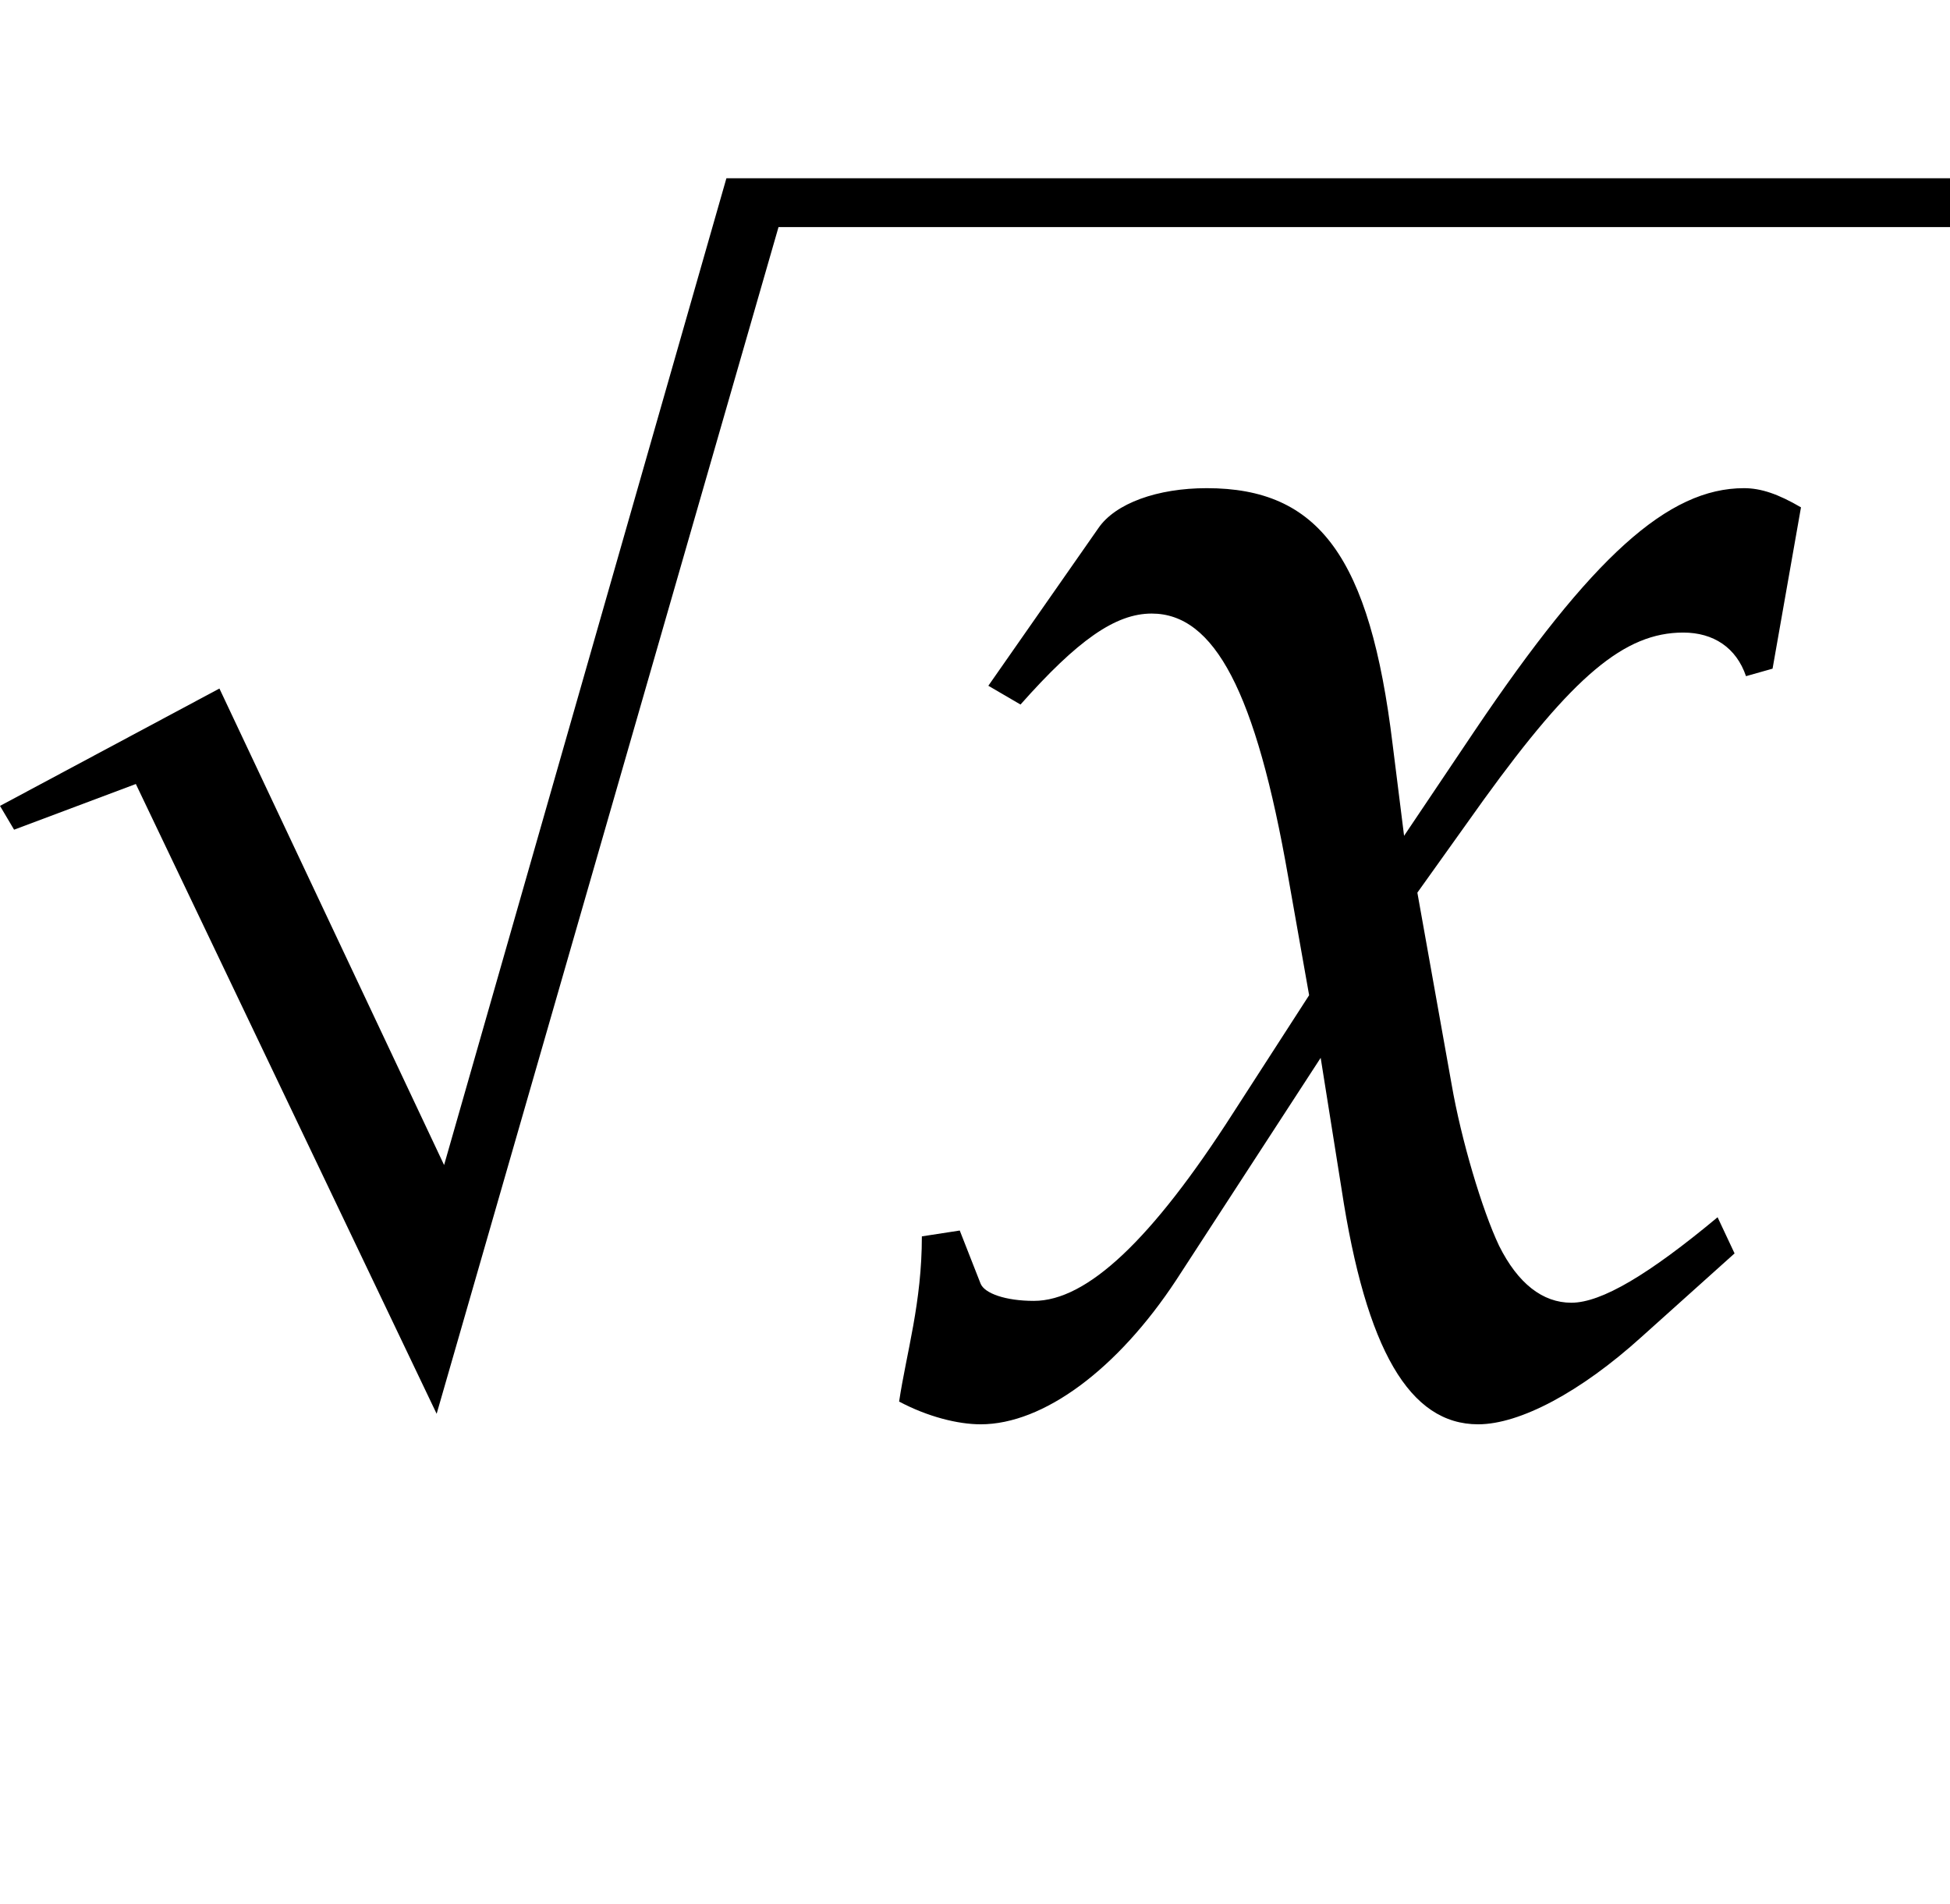
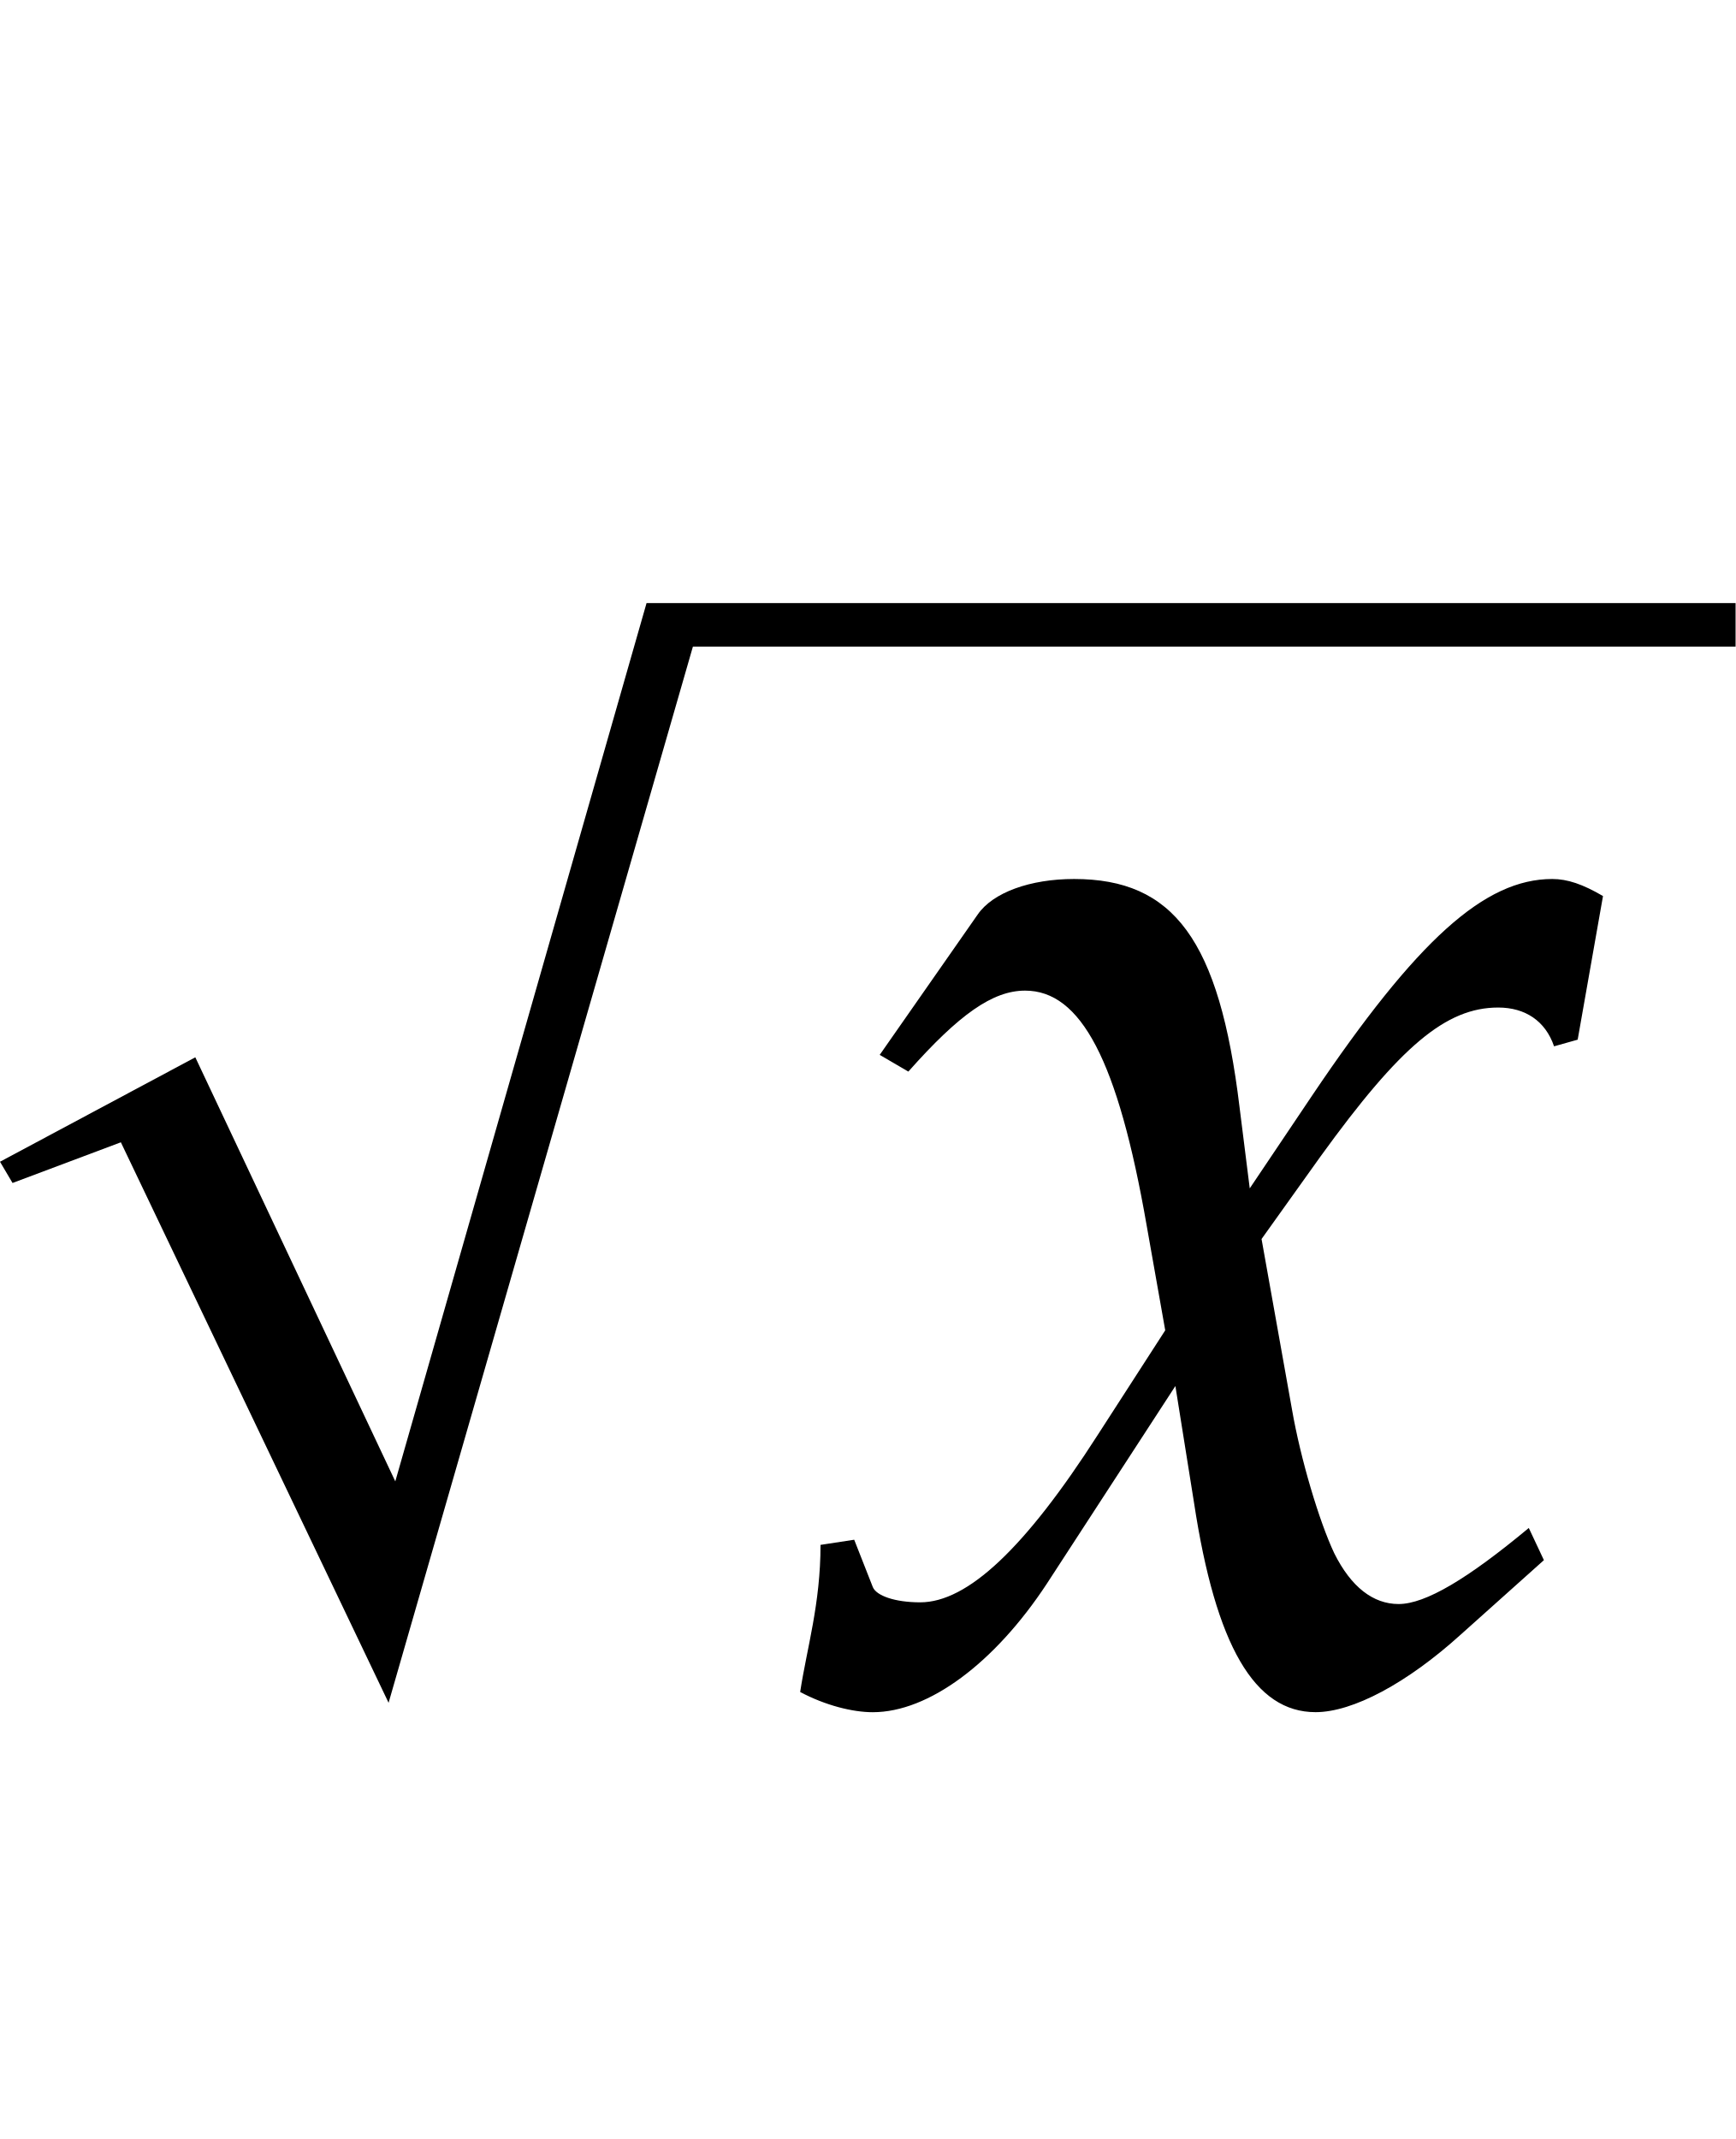
- <svg xmlns="http://www.w3.org/2000/svg" version="1.1" baseProfile="tiny" id="Layer_1" x="0px" y="0px" width="33.762px" height="32.963px" viewBox="0 0 33.762 32.963" xml:space="preserve">
+ <svg xmlns="http://www.w3.org/2000/svg" version="1.1" baseProfile="tiny" id="Layer_1" x="0px" y="0px" width="35.713px" height="44.014px" viewBox="0 0 35.713 44.014" xml:space="preserve">
  <g>
-     <path d="M15.961,21.406l0.656-0.101l0.361,0.92c0.068,0.167,0.428,0.298,0.922,0.298   c0.92,0,2.04-1.053,3.452-3.256l1.314-2.036l-0.361-2.04   c-0.561-3.223-1.282-4.568-2.365-4.568c-0.628,0-1.283,0.461-2.271,1.575l-0.557-0.325   l1.906-2.73c0.294-0.429,1.021-0.691,1.875-0.691c1.938,0,2.825,1.184,3.219,4.438   l0.198,1.581l1.217-1.811c2.038-3.024,3.354-4.208,4.668-4.208   c0.297,0,0.595,0.103,0.987,0.332l-0.492,2.793l-0.46,0.13   c-0.167-0.492-0.561-0.755-1.087-0.755c-1.018,0-1.906,0.755-3.452,2.891l-1.151,1.612   l0.593,3.319c0.165,0.955,0.527,2.173,0.821,2.793c0.328,0.659,0.758,0.988,1.252,0.988   c0.523,0,1.346-0.492,2.532-1.48l0.294,0.626l-1.612,1.447   c-1.051,0.951-2.104,1.512-2.828,1.512c-1.183,0-1.94-1.282-2.365-4.077l-0.361-2.268   l-2.501,3.847c-1.017,1.545-2.299,2.498-3.386,2.498c-0.393,0-0.918-0.131-1.412-0.394   C15.697,23.408,15.961,22.555,15.961,21.406z" />
-     <polygon points="33.762,3.086 33.762,3.932 13.479,3.932 7.56,24.478 2.352,13.574    0.244,14.365 0,13.953 3.799,11.921 7.689,20.171 12.577,3.086  " />
+     <path d="M16.884,31.789l0.693-0.106l0.383,0.974c0.072,0.177,0.452,0.314,0.975,0.314   c0.974,0,2.158-1.113,3.652-3.443l1.39-2.154l-0.382-2.157   c-0.593-3.409-1.356-4.833-2.502-4.833c-0.664,0-1.357,0.487-2.402,1.666l-0.589-0.344   l2.016-2.888c0.312-0.454,1.08-0.731,1.983-0.731c2.05,0,2.989,1.252,3.405,4.693   l0.21,1.673l1.287-1.915c2.155-3.199,3.547-4.451,4.938-4.451   c0.313,0,0.629,0.108,1.044,0.351l-0.521,2.955l-0.486,0.137   c-0.177-0.521-0.593-0.798-1.149-0.798c-1.077,0-2.017,0.798-3.652,3.058l-1.218,1.705   l0.627,3.511c0.175,1.011,0.559,2.299,0.869,2.955c0.347,0.697,0.802,1.045,1.324,1.045   c0.554,0,1.424-0.521,2.679-1.565l0.311,0.662L30.062,33.631   c-1.111,1.007-2.227,1.6-2.992,1.6c-1.251,0-2.052-1.356-2.501-4.312l-0.383-2.399   l-2.646,4.069c-1.075,1.634-2.432,2.643-3.581,2.643c-0.415,0-0.972-0.139-1.494-0.416   C16.604,33.907,16.884,33.004,16.884,31.789z" />
+     <polygon points="35.713,12.41 35.713,13.305 14.258,13.305 7.996,35.038 2.487,23.505    0.258,24.342 0,23.905 4.019,21.756 8.134,30.482 13.304,12.41  " />
  </g>
</svg>
